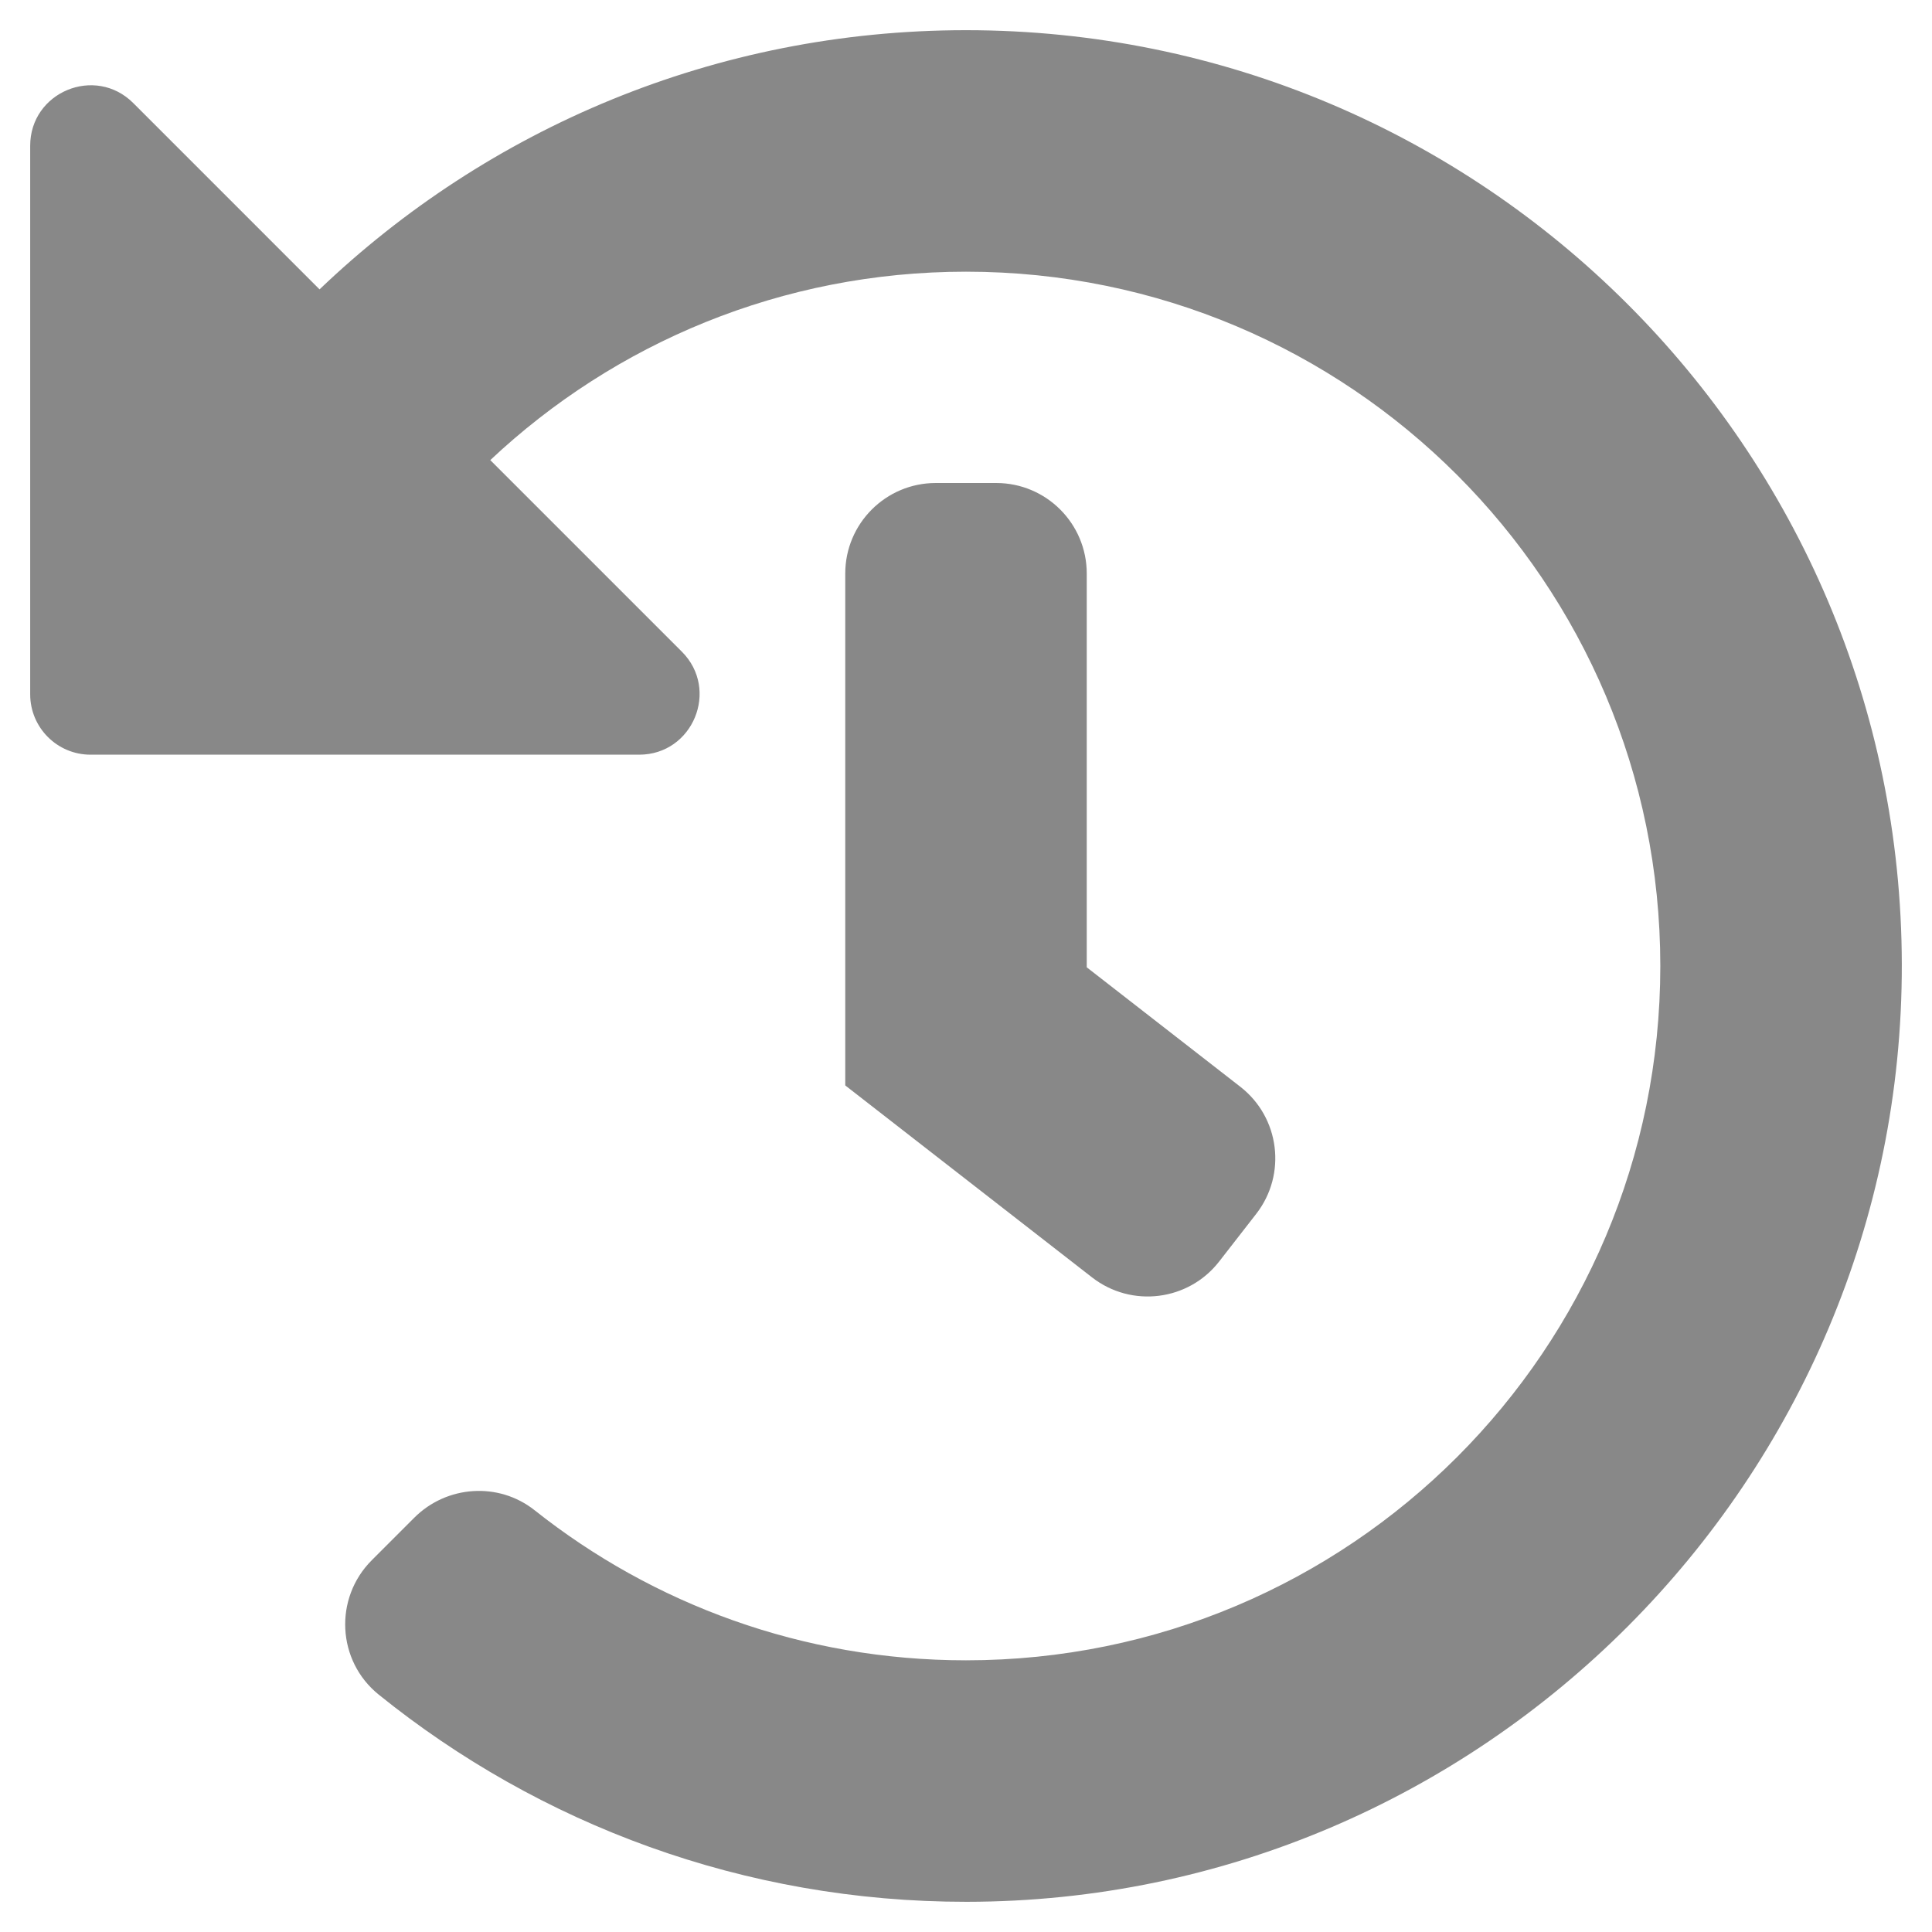
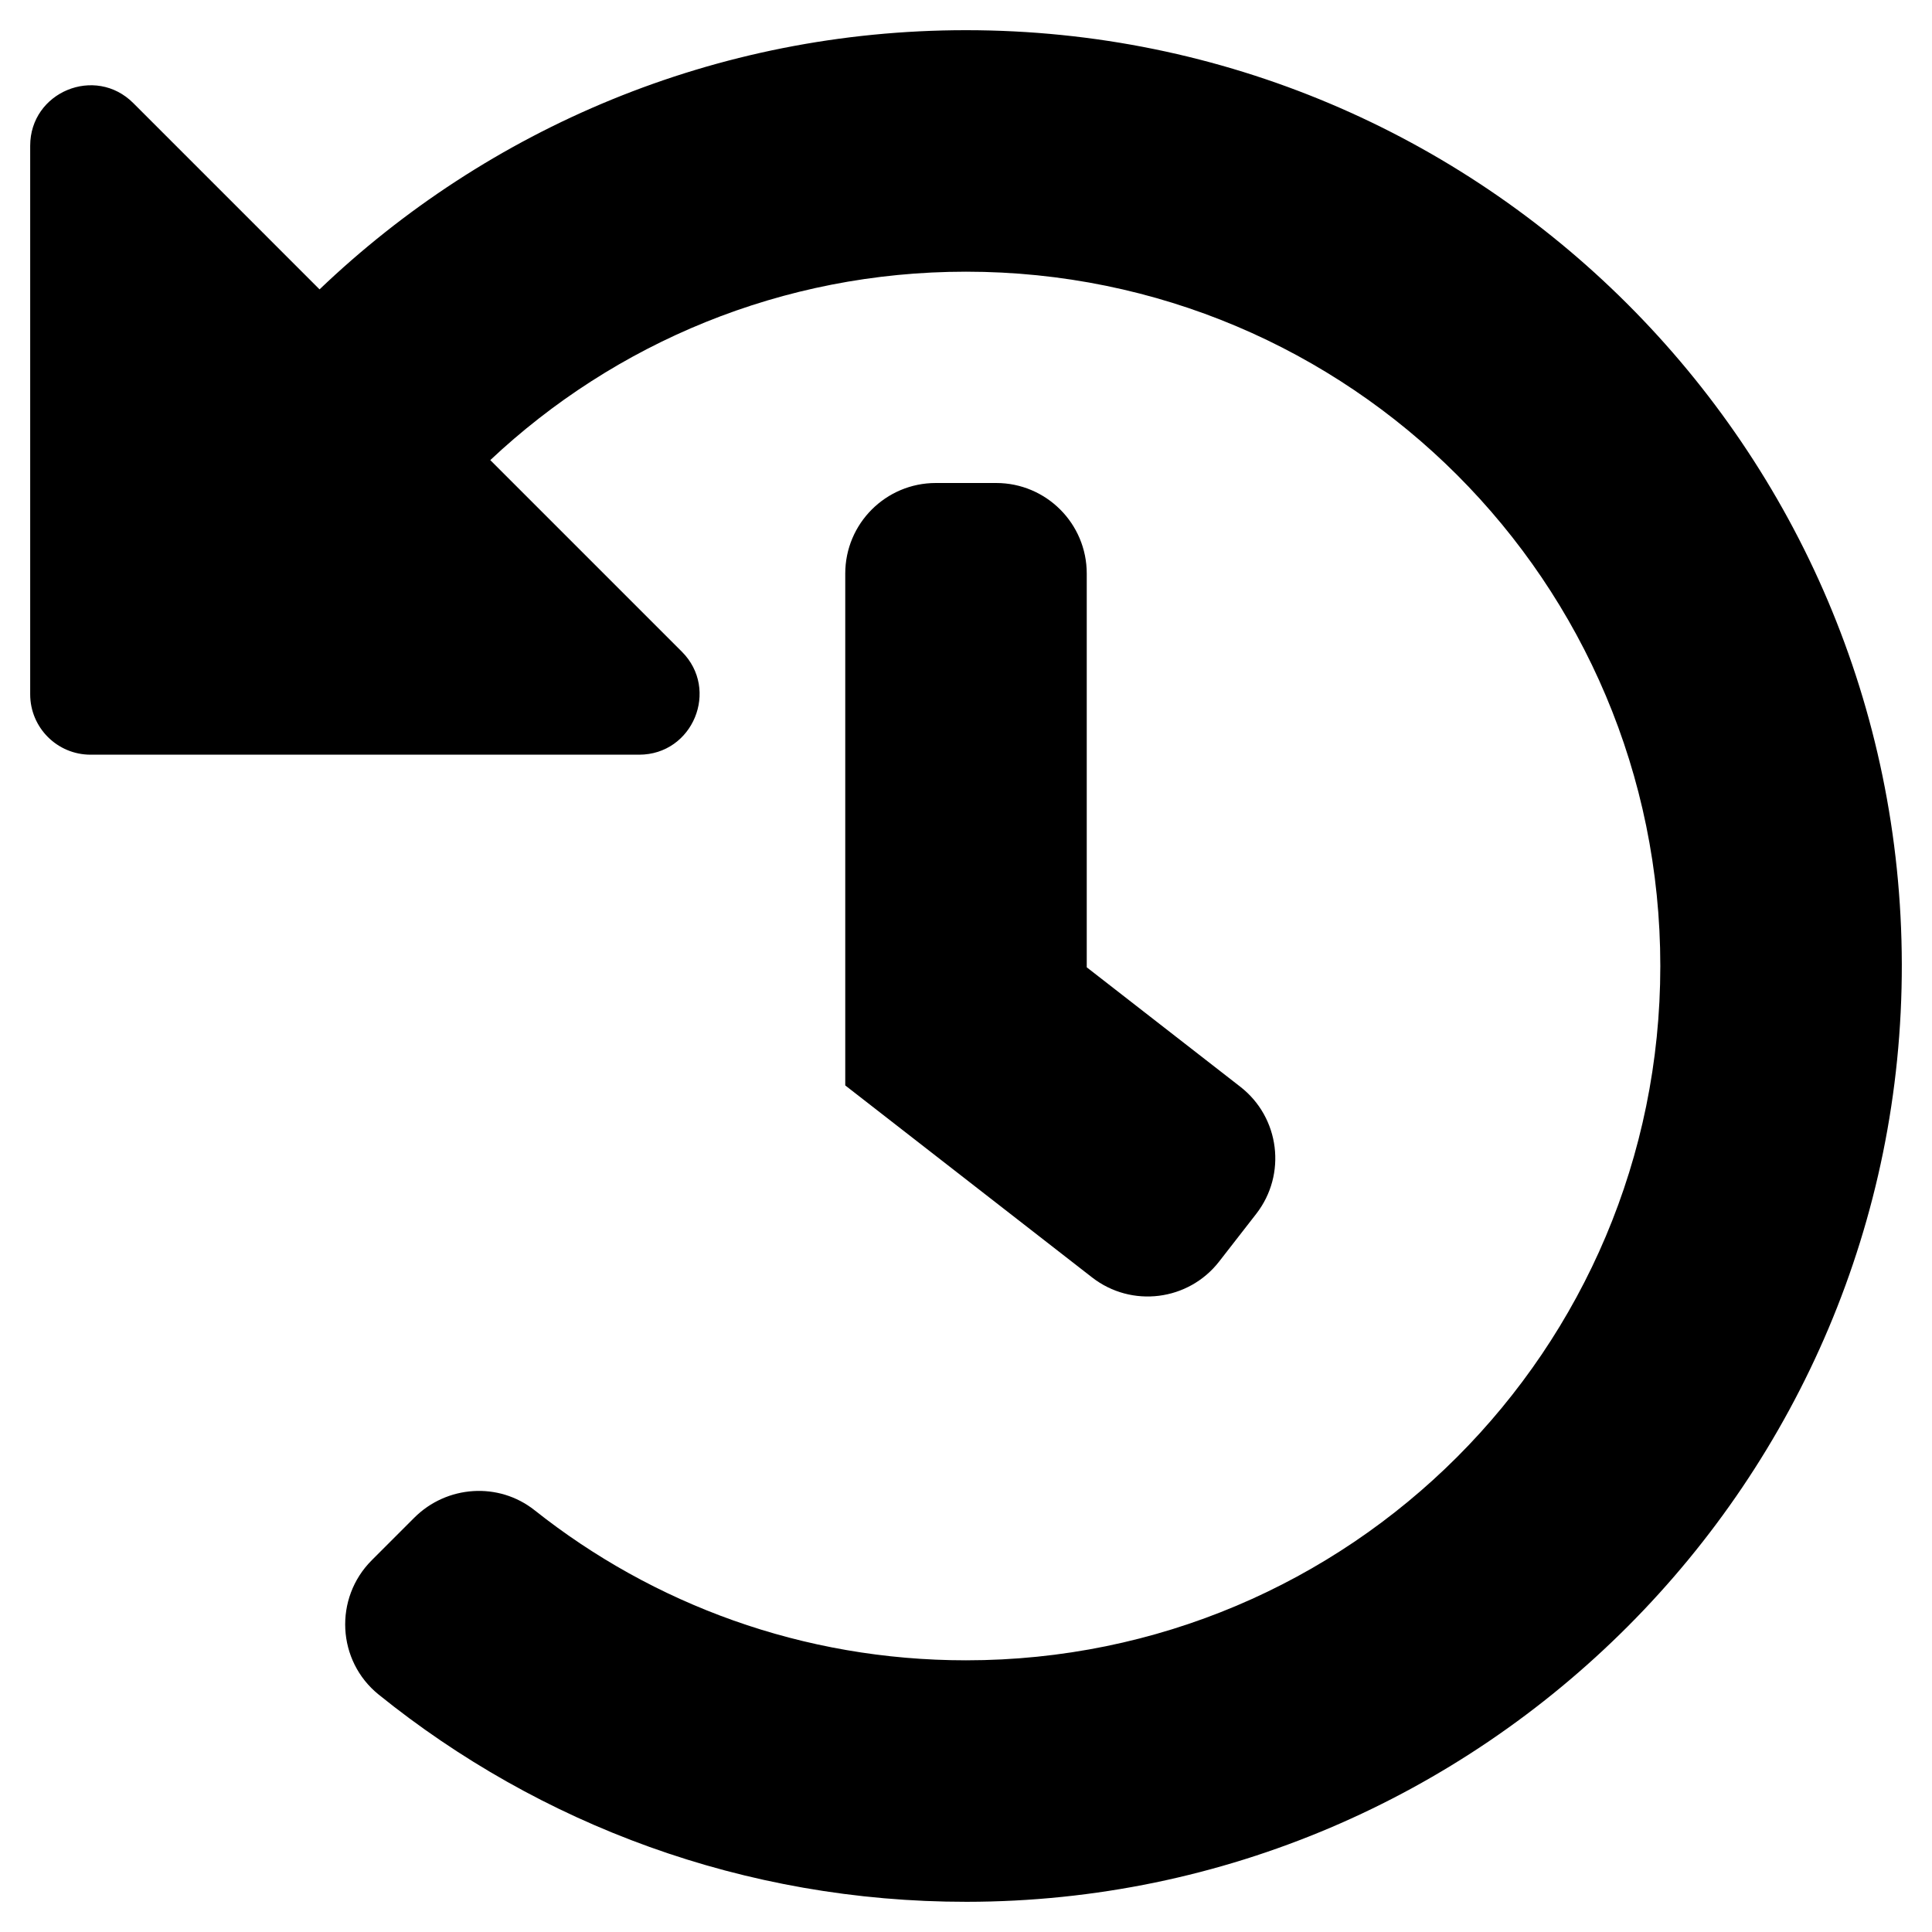
<svg xmlns="http://www.w3.org/2000/svg" width="229" height="229" viewBox="0 0 229 229" fill="none">
-   <path d="M225.422 114.29C225.535 175.405 175.695 225.378 114.581 225.421C88.185 225.44 63.94 216.239 44.887 200.862C39.932 196.863 39.562 189.438 44.064 184.936L49.103 179.896C52.954 176.046 59.101 175.625 63.367 179.009C77.405 190.148 95.17 196.797 114.5 196.797C159.989 196.797 196.797 159.982 196.797 114.5C196.797 69.011 159.982 32.203 114.5 32.203C92.667 32.203 72.838 40.687 58.114 54.536L80.815 77.237C85.323 81.745 82.13 89.453 75.755 89.453H10.734C6.782 89.453 3.578 86.249 3.578 82.297V17.276C3.578 10.901 11.286 7.708 15.795 12.216L37.877 34.299C57.791 15.268 84.78 3.578 114.5 3.578C175.69 3.578 225.309 53.126 225.422 114.29ZM144.506 149.528L148.9 143.879C152.539 139.199 151.696 132.455 147.017 128.815L128.812 114.656V67.984C128.812 62.056 124.007 57.25 118.078 57.25H110.922C104.993 57.25 100.188 62.056 100.188 67.984V128.656L129.443 151.411C134.122 155.05 140.866 154.207 144.506 149.528Z" fill="#888888" />
+   <path d="M225.422 114.29C225.535 175.405 175.695 225.378 114.581 225.421C88.185 225.44 63.94 216.239 44.887 200.862C39.932 196.863 39.562 189.438 44.064 184.936L49.103 179.896C52.954 176.046 59.101 175.625 63.367 179.009C77.405 190.148 95.17 196.797 114.5 196.797C159.989 196.797 196.797 159.982 196.797 114.5C196.797 69.011 159.982 32.203 114.5 32.203C92.667 32.203 72.838 40.687 58.114 54.536L80.815 77.237C85.323 81.745 82.13 89.453 75.755 89.453H10.734C6.782 89.453 3.578 86.249 3.578 82.297V17.276C3.578 10.901 11.286 7.708 15.795 12.216L37.877 34.299C57.791 15.268 84.78 3.578 114.5 3.578C175.69 3.578 225.309 53.126 225.422 114.29ZM144.506 149.528L148.9 143.879C152.539 139.199 151.696 132.455 147.017 128.815L128.812 114.656V67.984C128.812 62.056 124.007 57.25 118.078 57.25H110.922C104.993 57.25 100.188 62.056 100.188 67.984V128.656L129.443 151.411C134.122 155.05 140.866 154.207 144.506 149.528Z" fill="currentColor" />
</svg>
